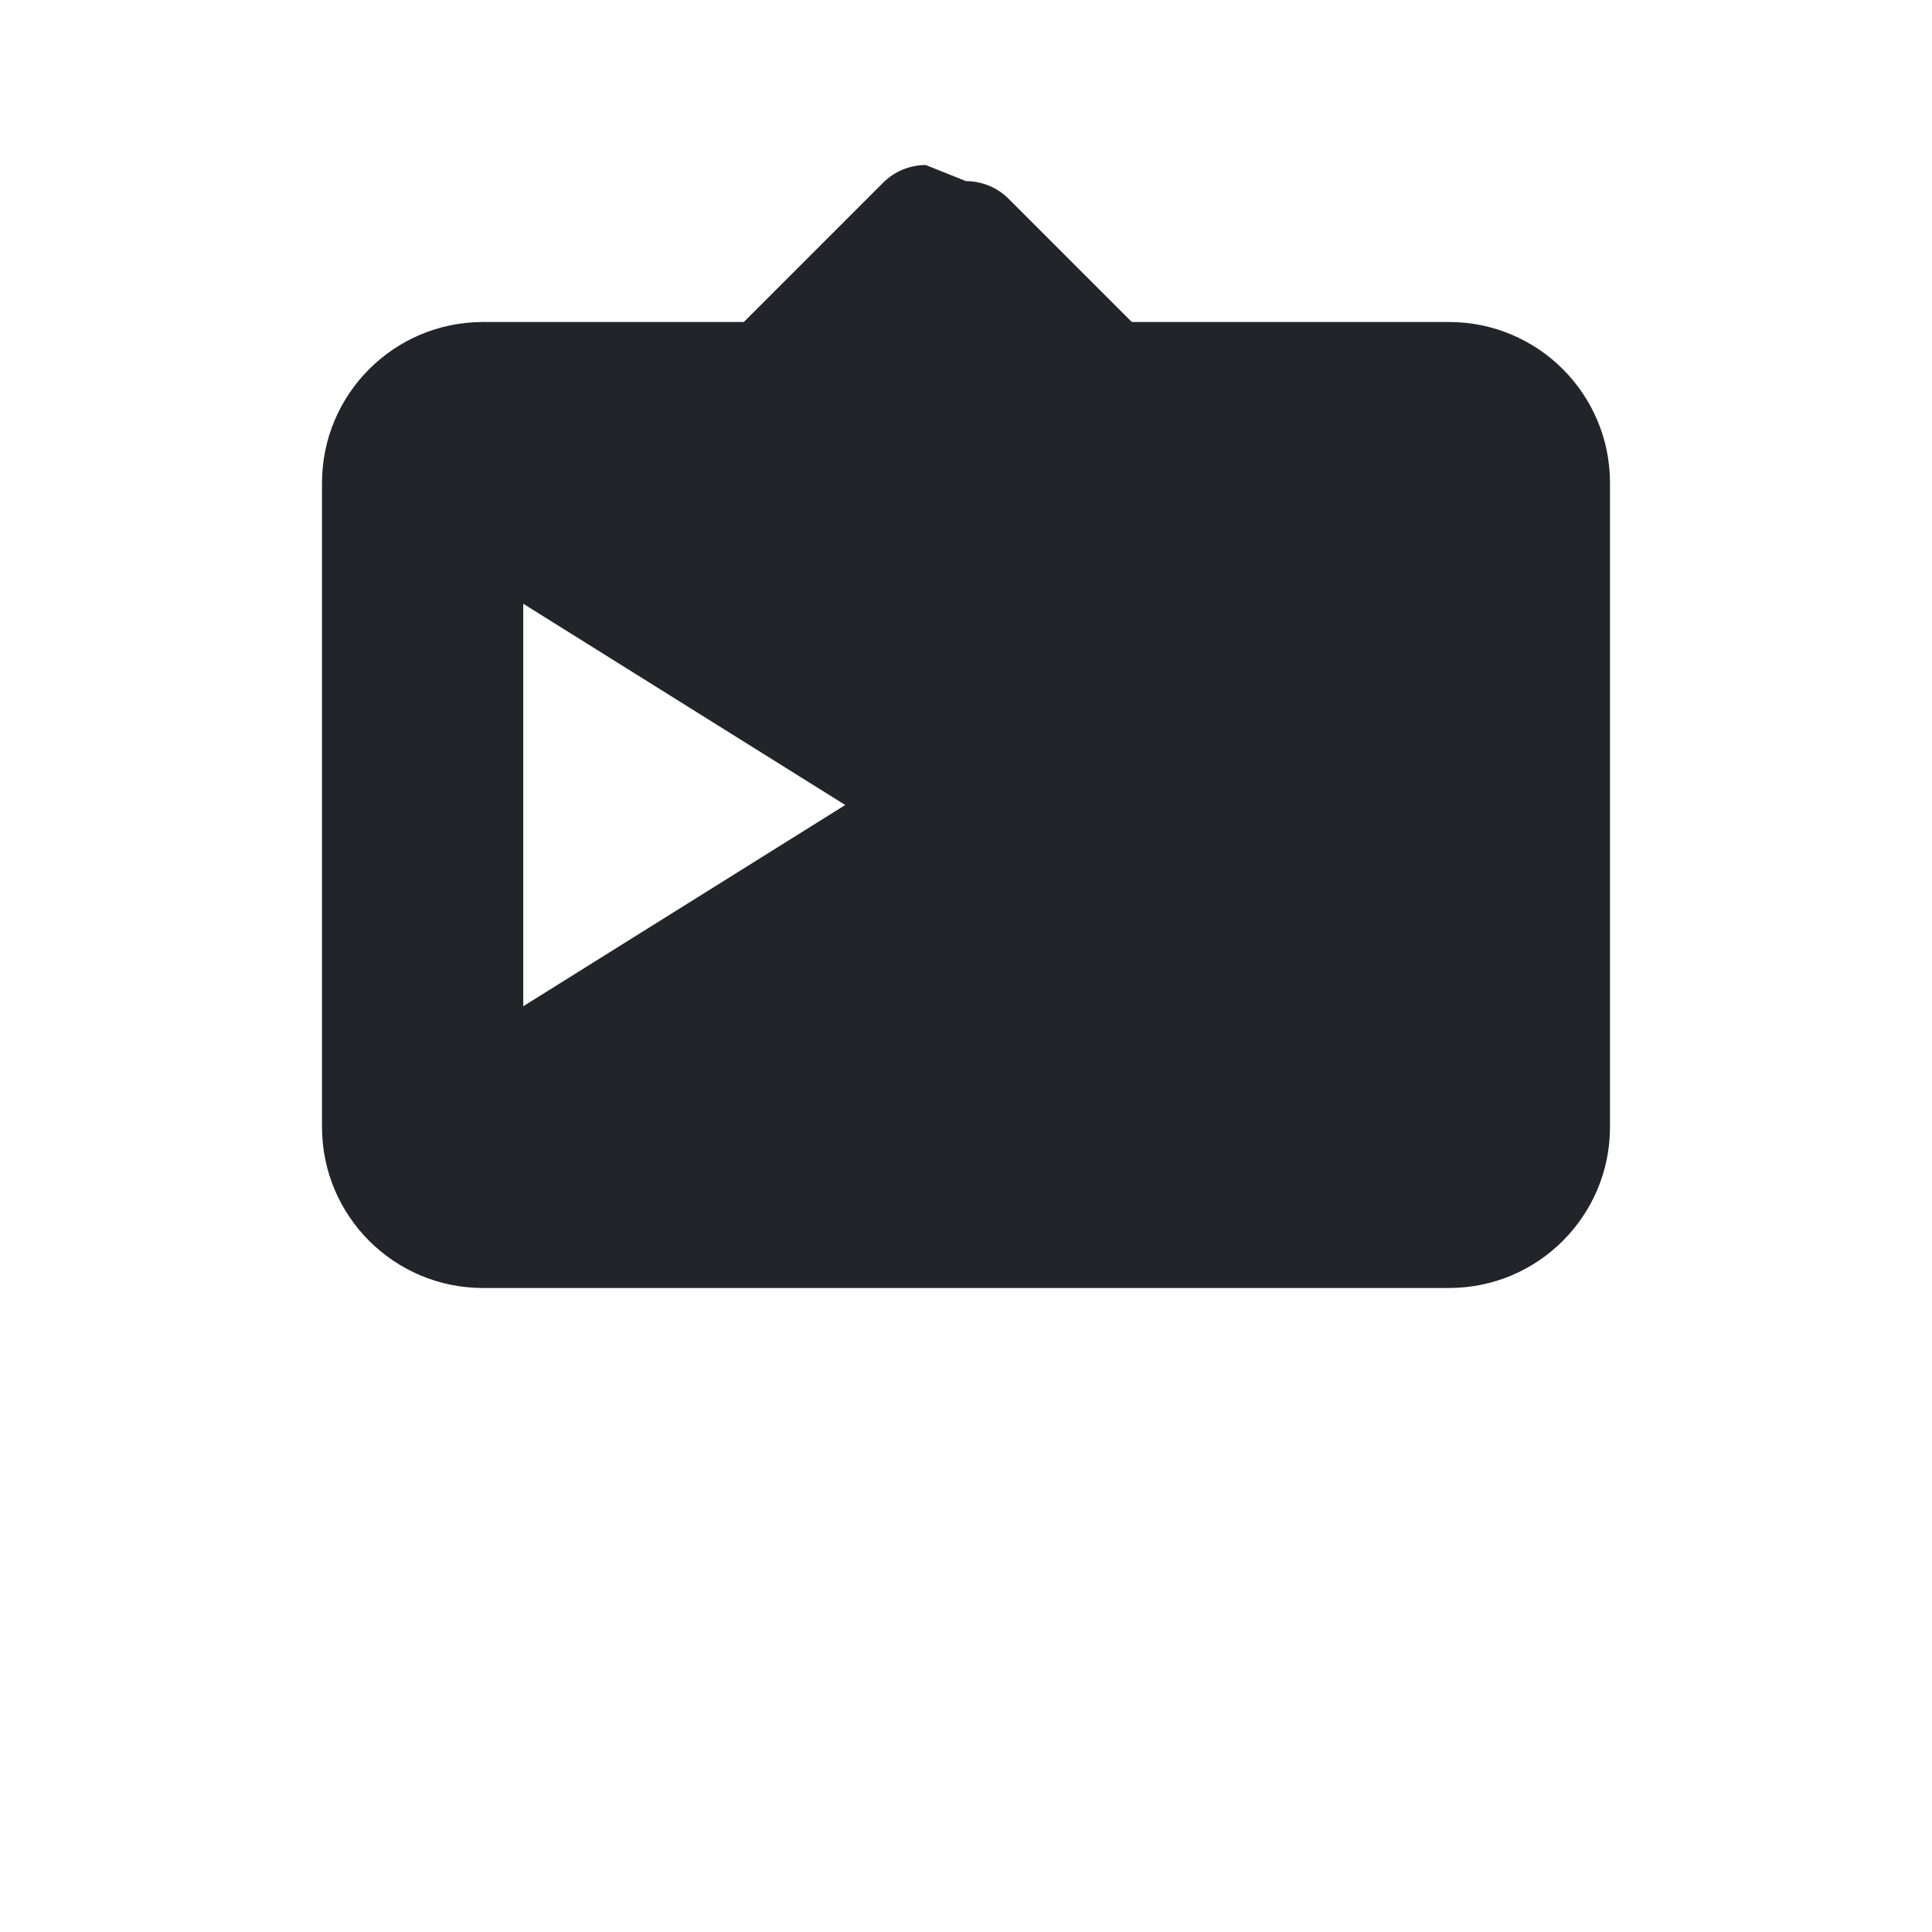
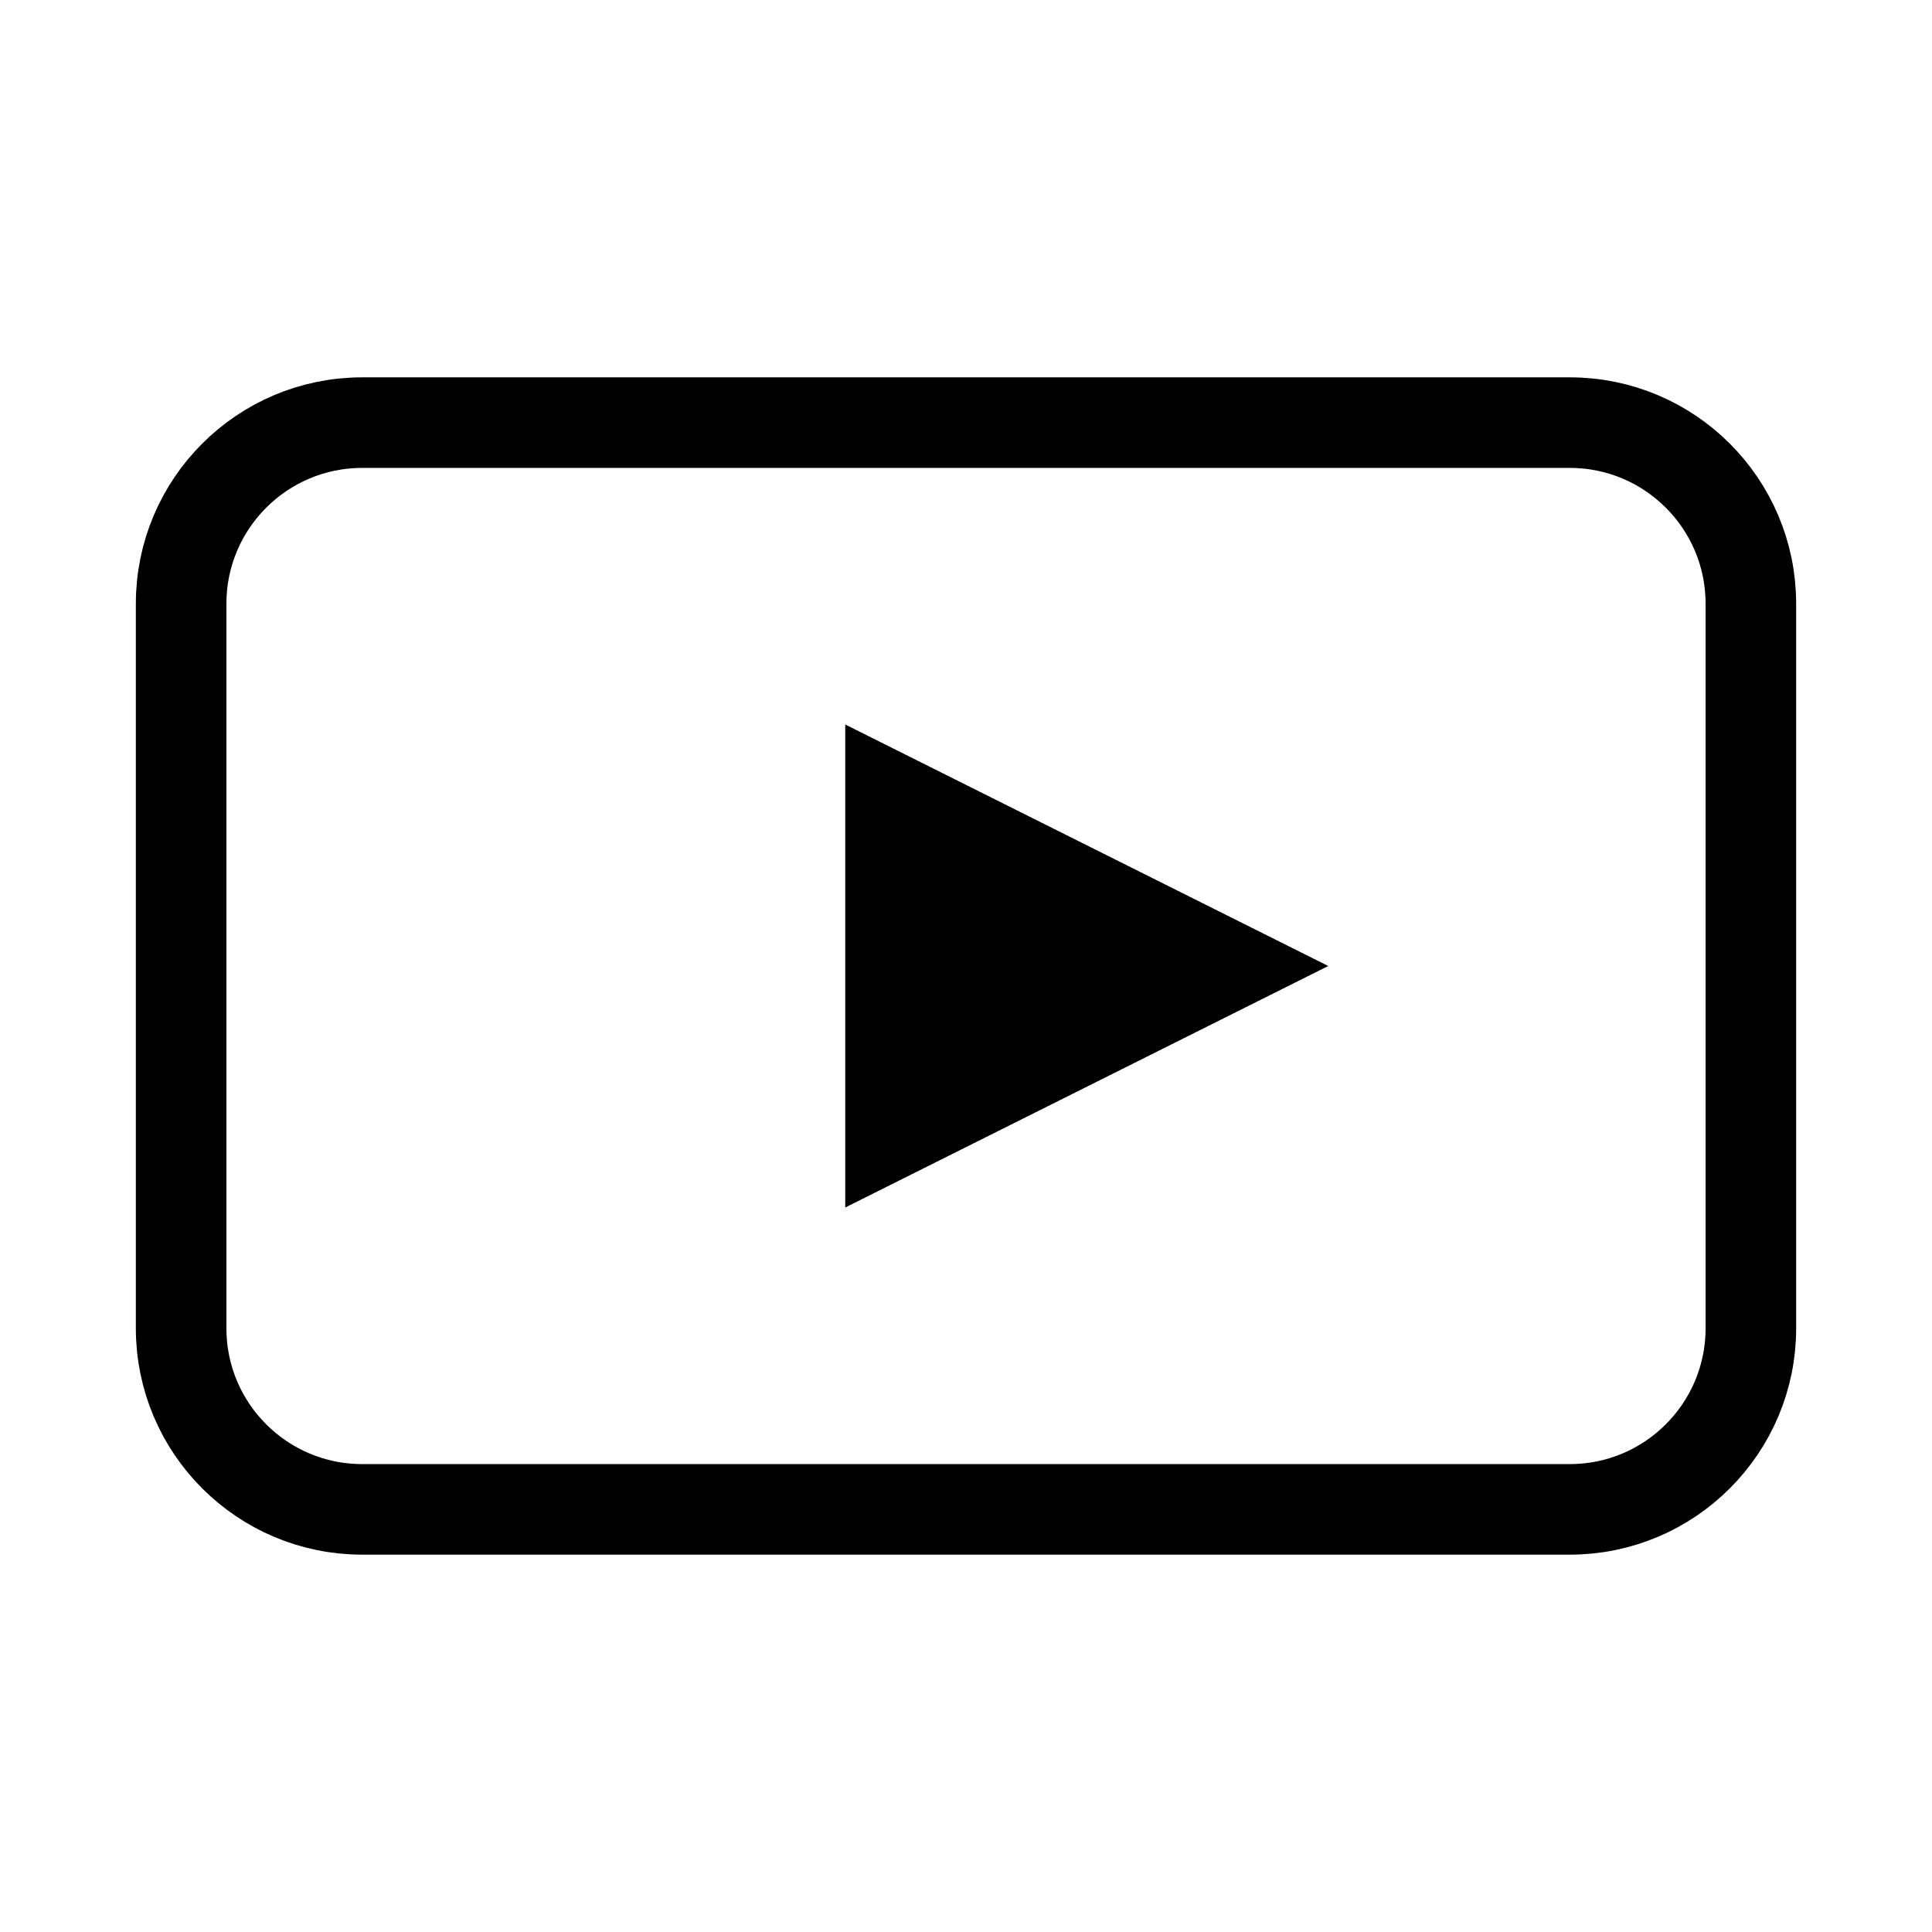
- <svg xmlns="http://www.w3.org/2000/svg" width="24" height="24" viewBox="0 0 24 24" fill="none" preserveAspectRatio="xMinYMid meet">
-   <path fill-rule="evenodd" clip-rule="evenodd" d="M4 6a2 2 0 0 1 2-2h12a2 2 0 0 1 2 2v8a2 2 0 0 1-2 2H6a2 2 0 0 1-2-2V6zm2.5 1.5v5l4-2.5-4-2.5z" fill="#212529" />
-   <path fill-rule="evenodd" clip-rule="evenodd" d="M12 2.25a.75.75 0 0 1 .53.22l2.25 2.25a.75.75 0 0 1-1.06 1.06L12.75 4.81v3.44a.75.75 0 0 1-1.5 0V4.81L9.78 5.58a.75.75 0 0 1-1.06-1.06l2.25-2.25a.75.75 0 0 1 .53-.22z" fill="#212529" />
+ <svg xmlns="http://www.w3.org/2000/svg" width="24" height="24" viewBox="0 0 24 24" fill="none">
+   <rect x="2.25" y="5.25" width="19.5" height="13.5" rx="2.25" ry="2.25" fill="none" stroke="currentColor" stroke-width="1.125" />
+   <polygon points="10.5,9 16.5,12 10.5,15" fill="currentColor" />
</svg>
